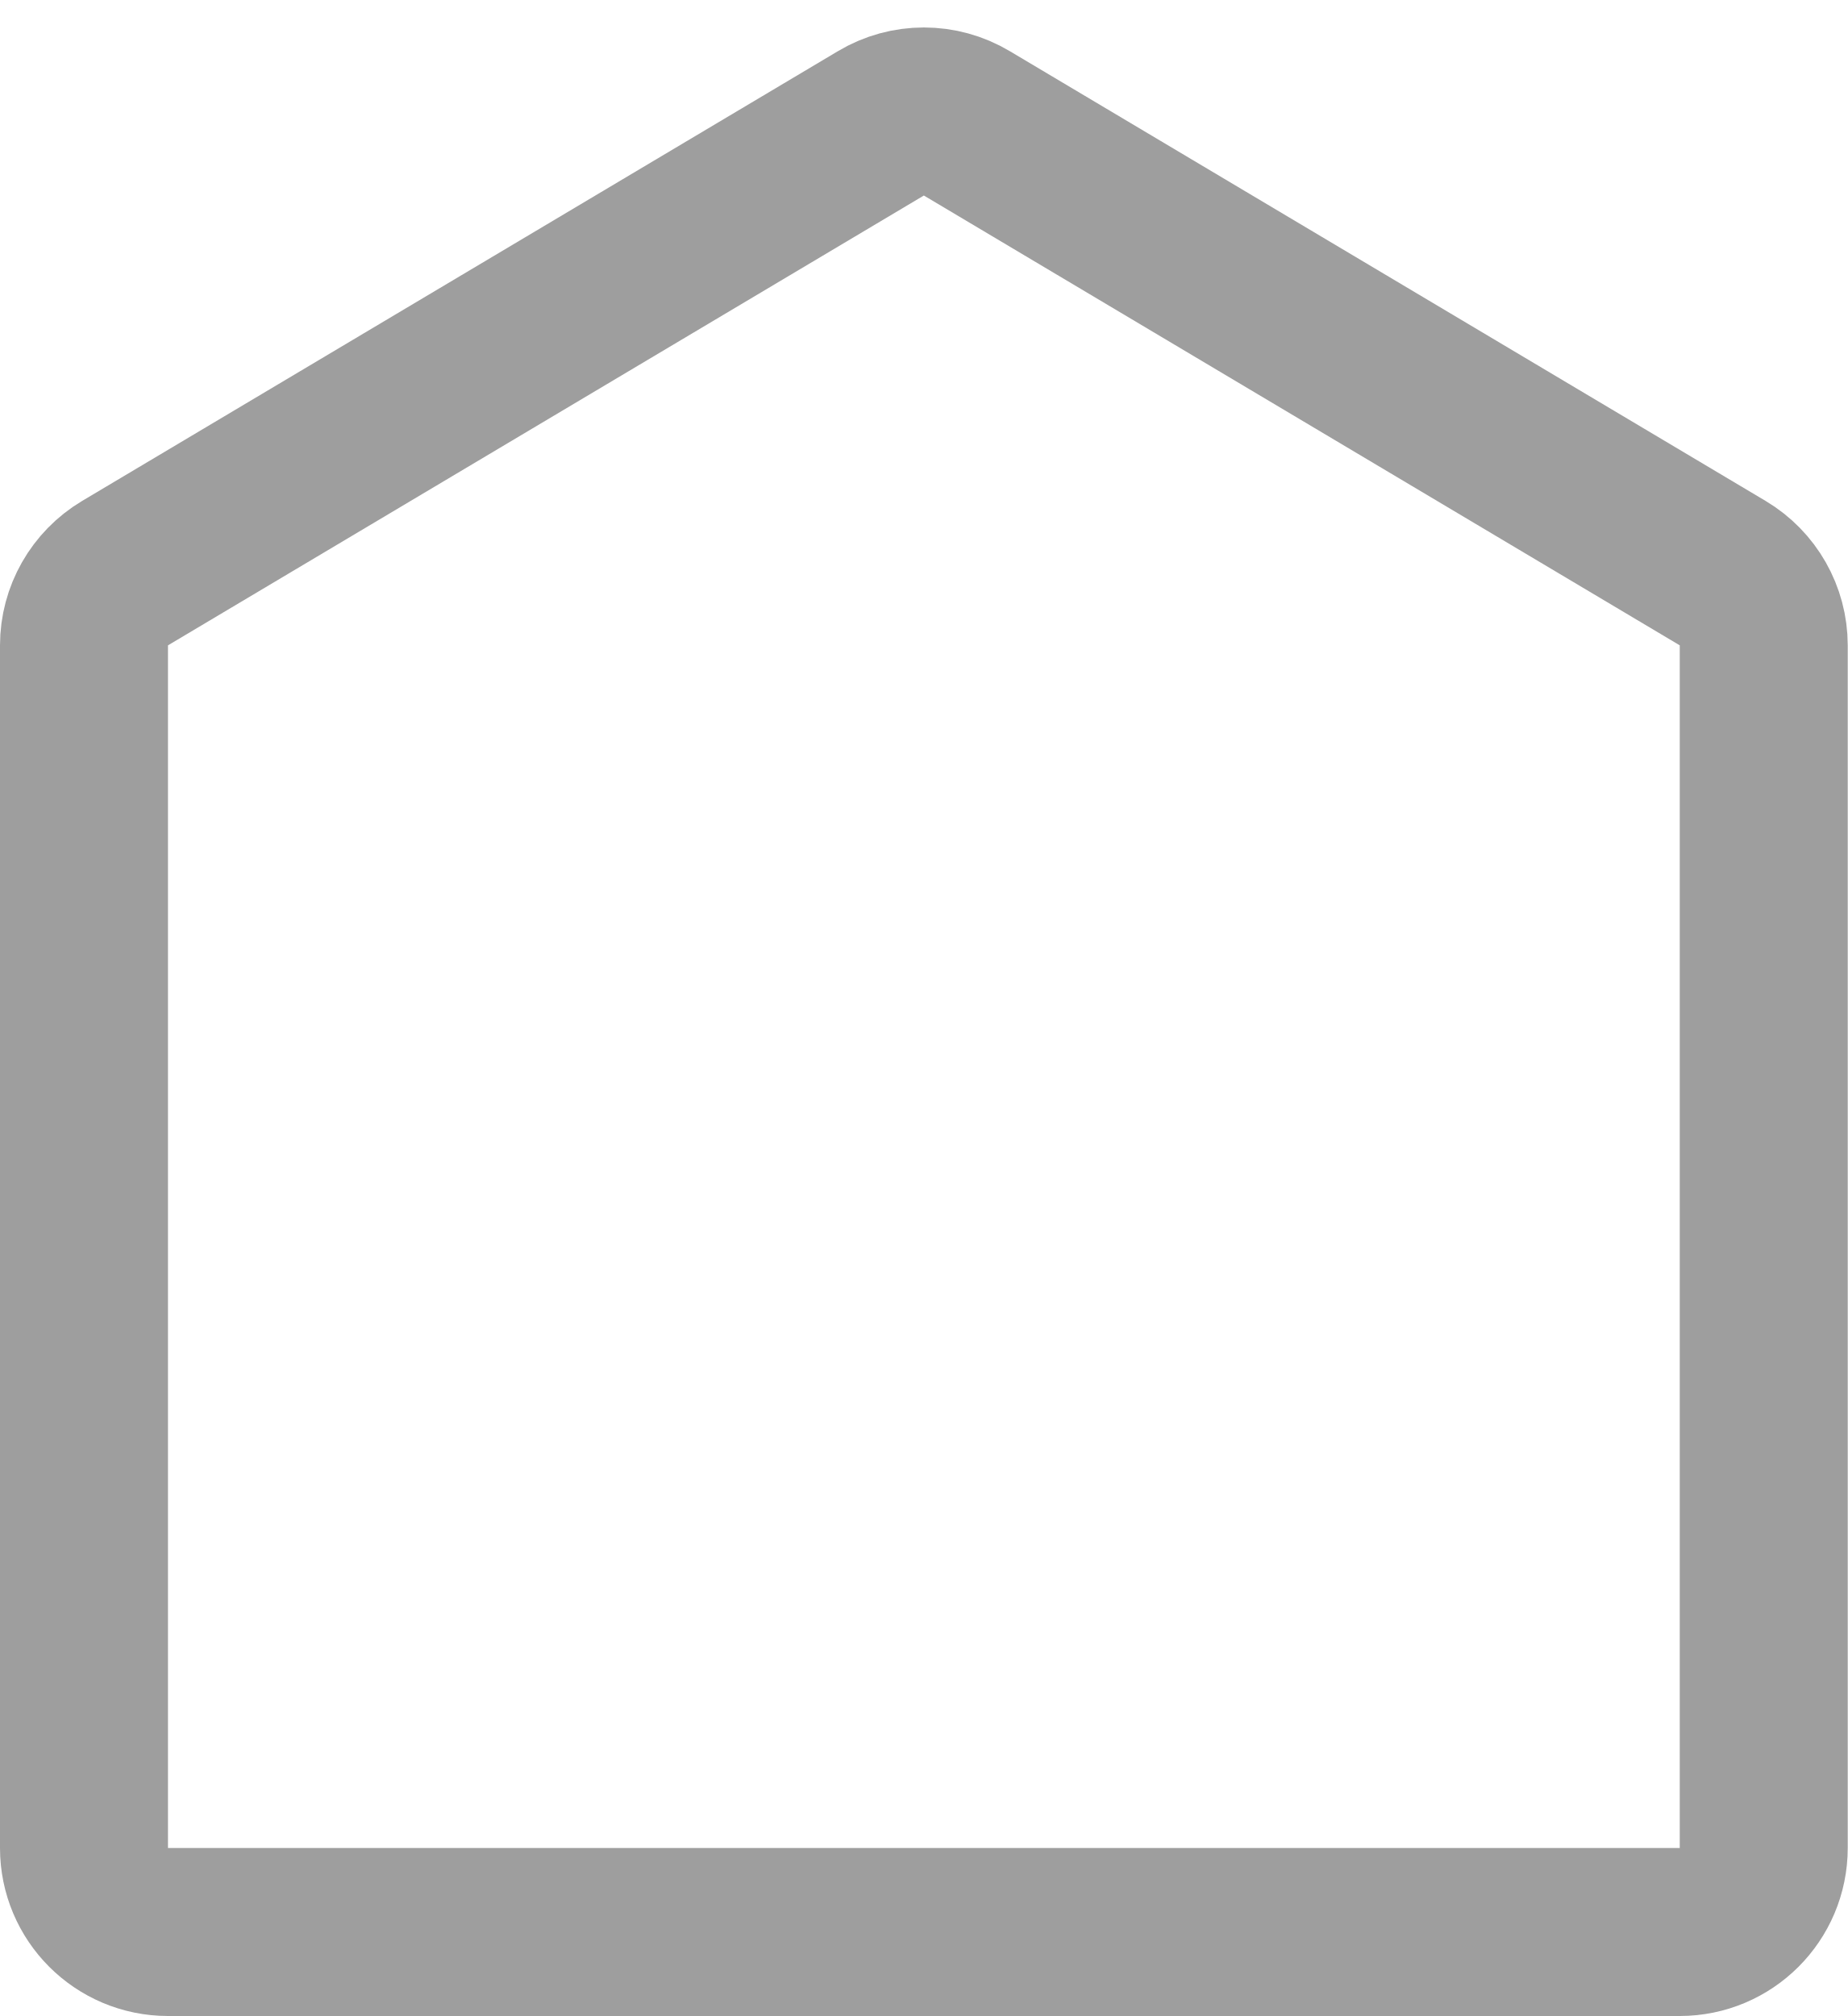
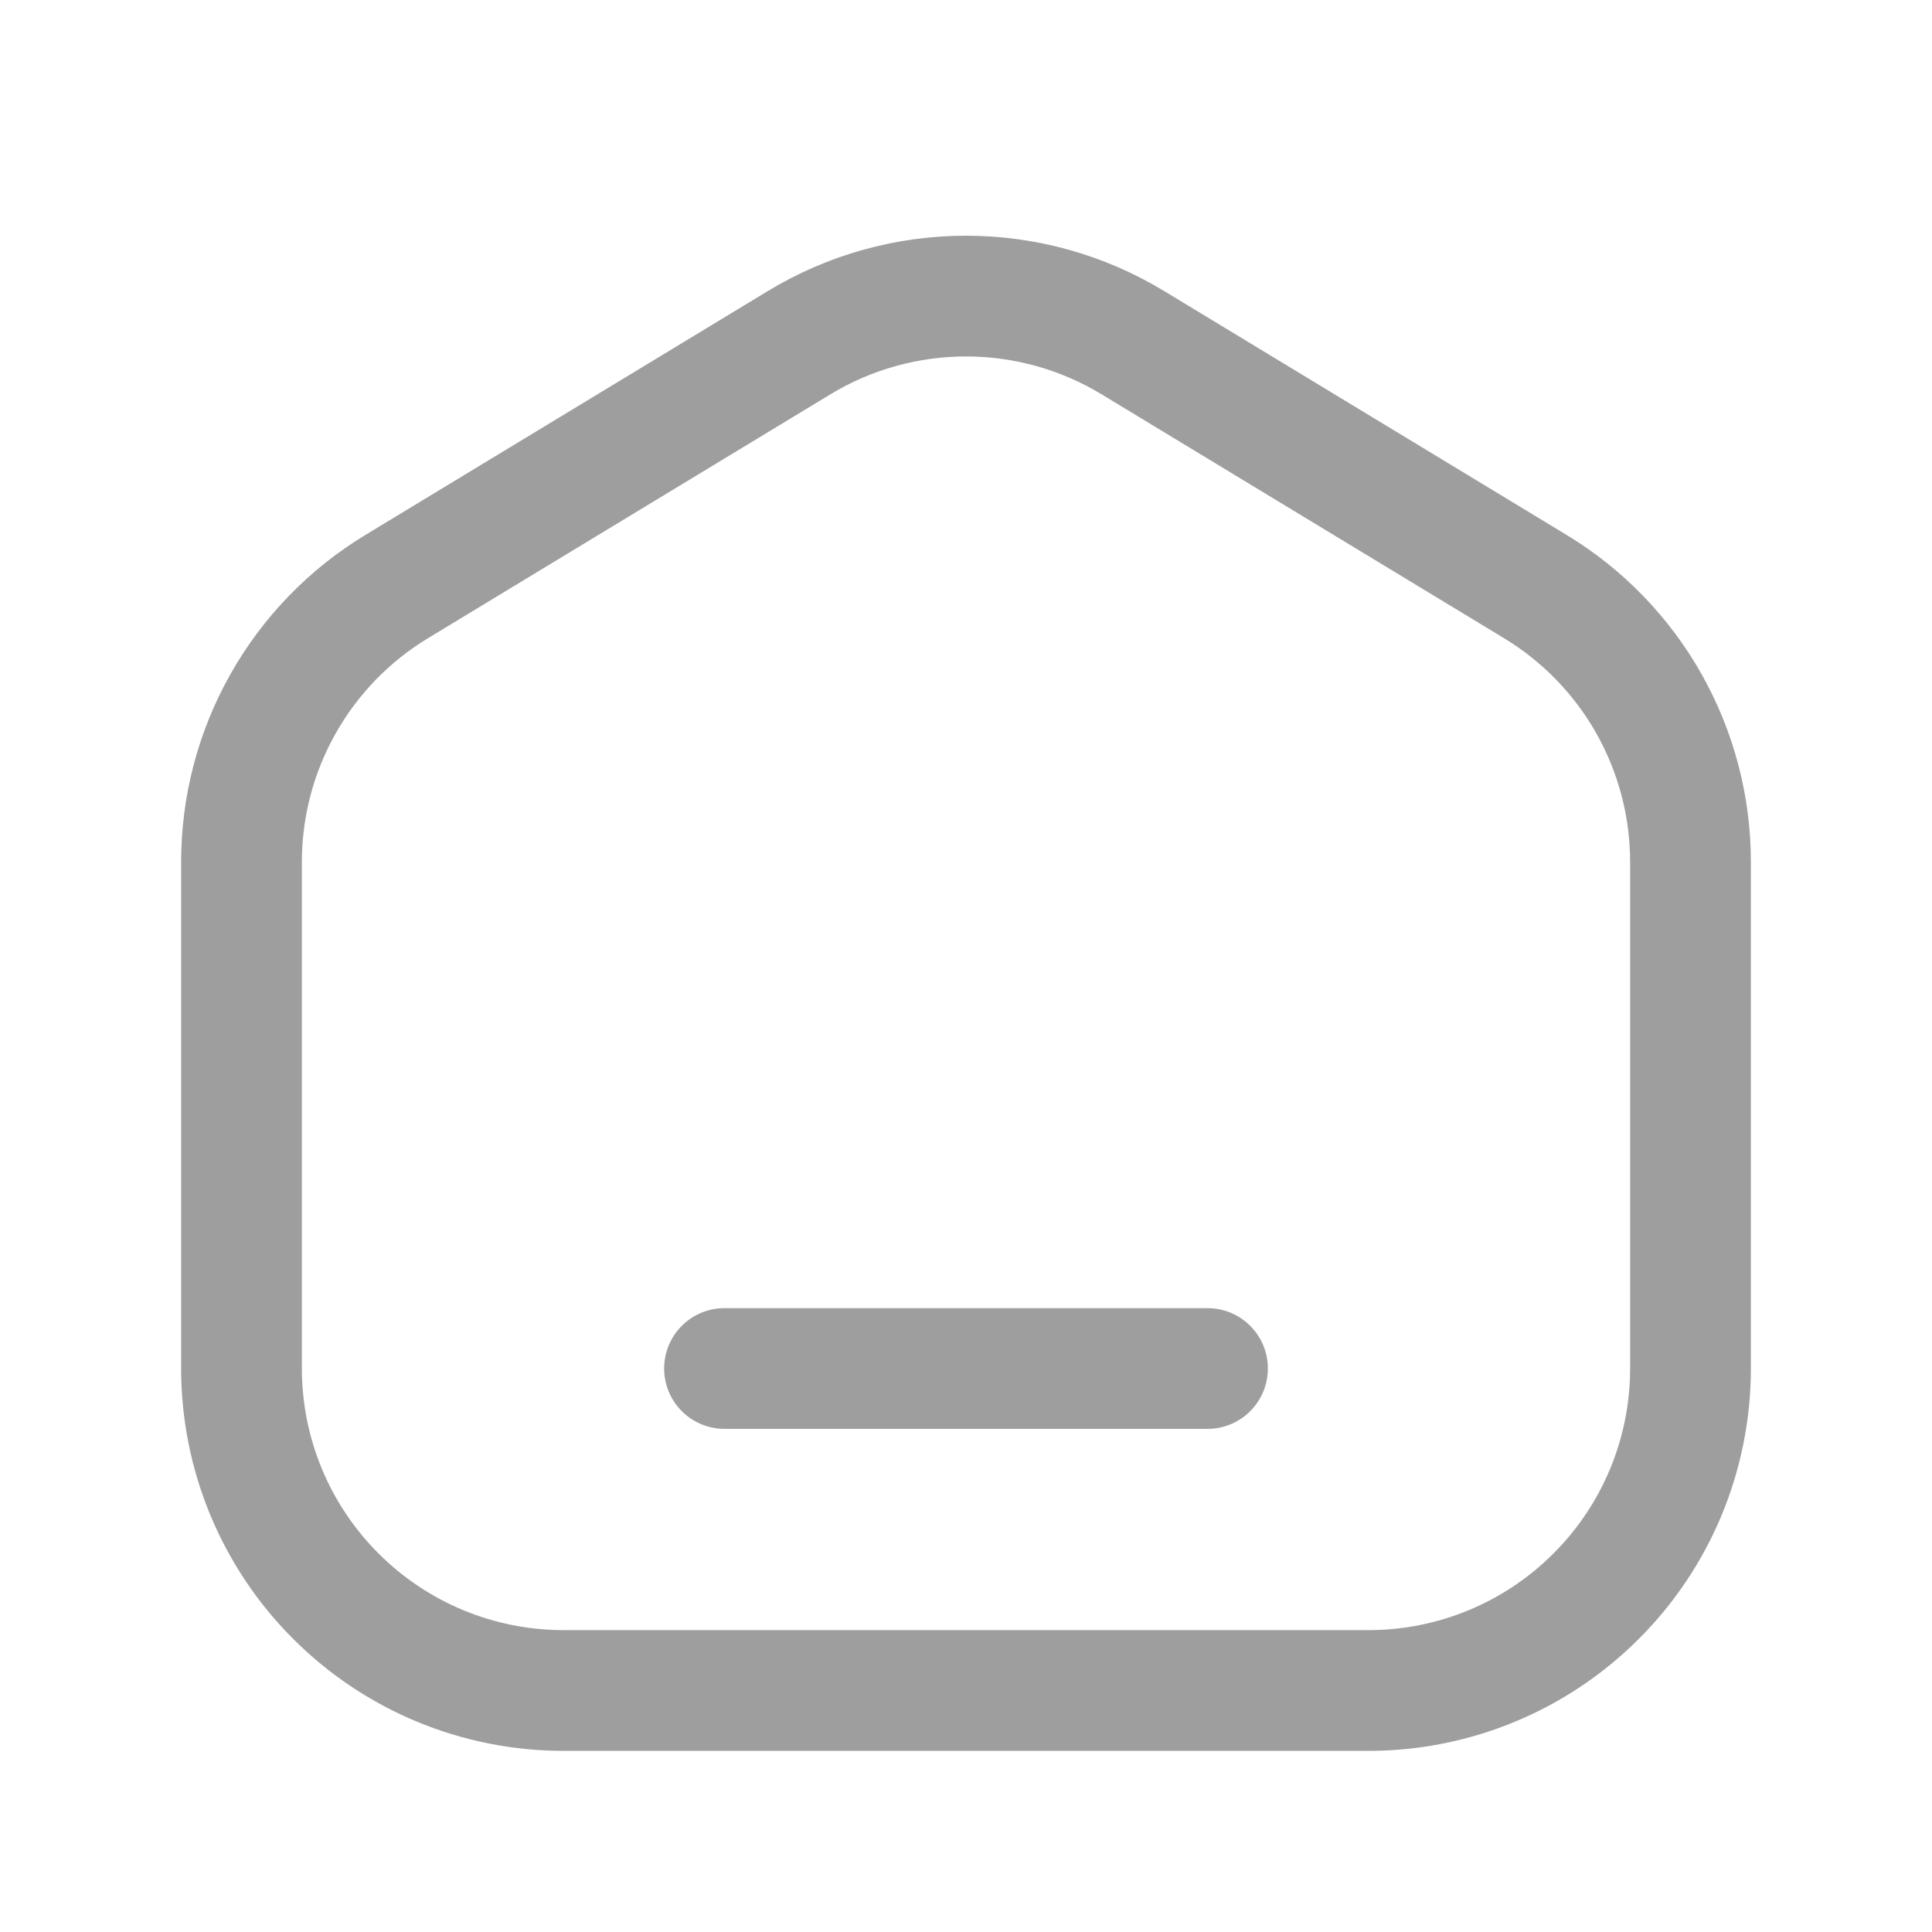
- <svg xmlns="http://www.w3.org/2000/svg" width="22" height="24" viewBox="0 0 22 24" fill="none">
-   <path d="M1 7.683C1 7.33 1.186 7.004 1.489 6.823L10.489 1.468C10.804 1.28 11.196 1.28 11.511 1.468L20.511 6.823C20.814 7.004 21 7.33 21 7.683V22C21 22.552 20.552 23 20 23H2C1.448 23 1 22.552 1 22V7.683Z" stroke="#9E9E9E" stroke-width="2" />
+ <svg xmlns="http://www.w3.org/2000/svg" width="24" height="24" viewBox="0 0 24 24" fill="none">
+   <path d="M9 17H15M17 21H7C5.939 21 4.922 20.579 4.172 19.828C3.421 19.078 3 18.061 3 17V10.708C3 10.02 3.177 9.344 3.515 8.745C3.852 8.146 4.339 7.643 4.927 7.287L9.927 4.257C10.552 3.878 11.269 3.678 12 3.678C12.731 3.678 13.448 3.878 14.073 4.257L19.073 7.287C19.661 7.643 20.147 8.145 20.485 8.744C20.822 9.343 21 10.019 21 10.707V17C21 18.061 20.579 19.078 19.828 19.828C19.078 20.579 18.061 21 17 21Z" stroke="#9E9E9E" stroke-width="1.5" stroke-linecap="round" stroke-linejoin="round" />
</svg>
